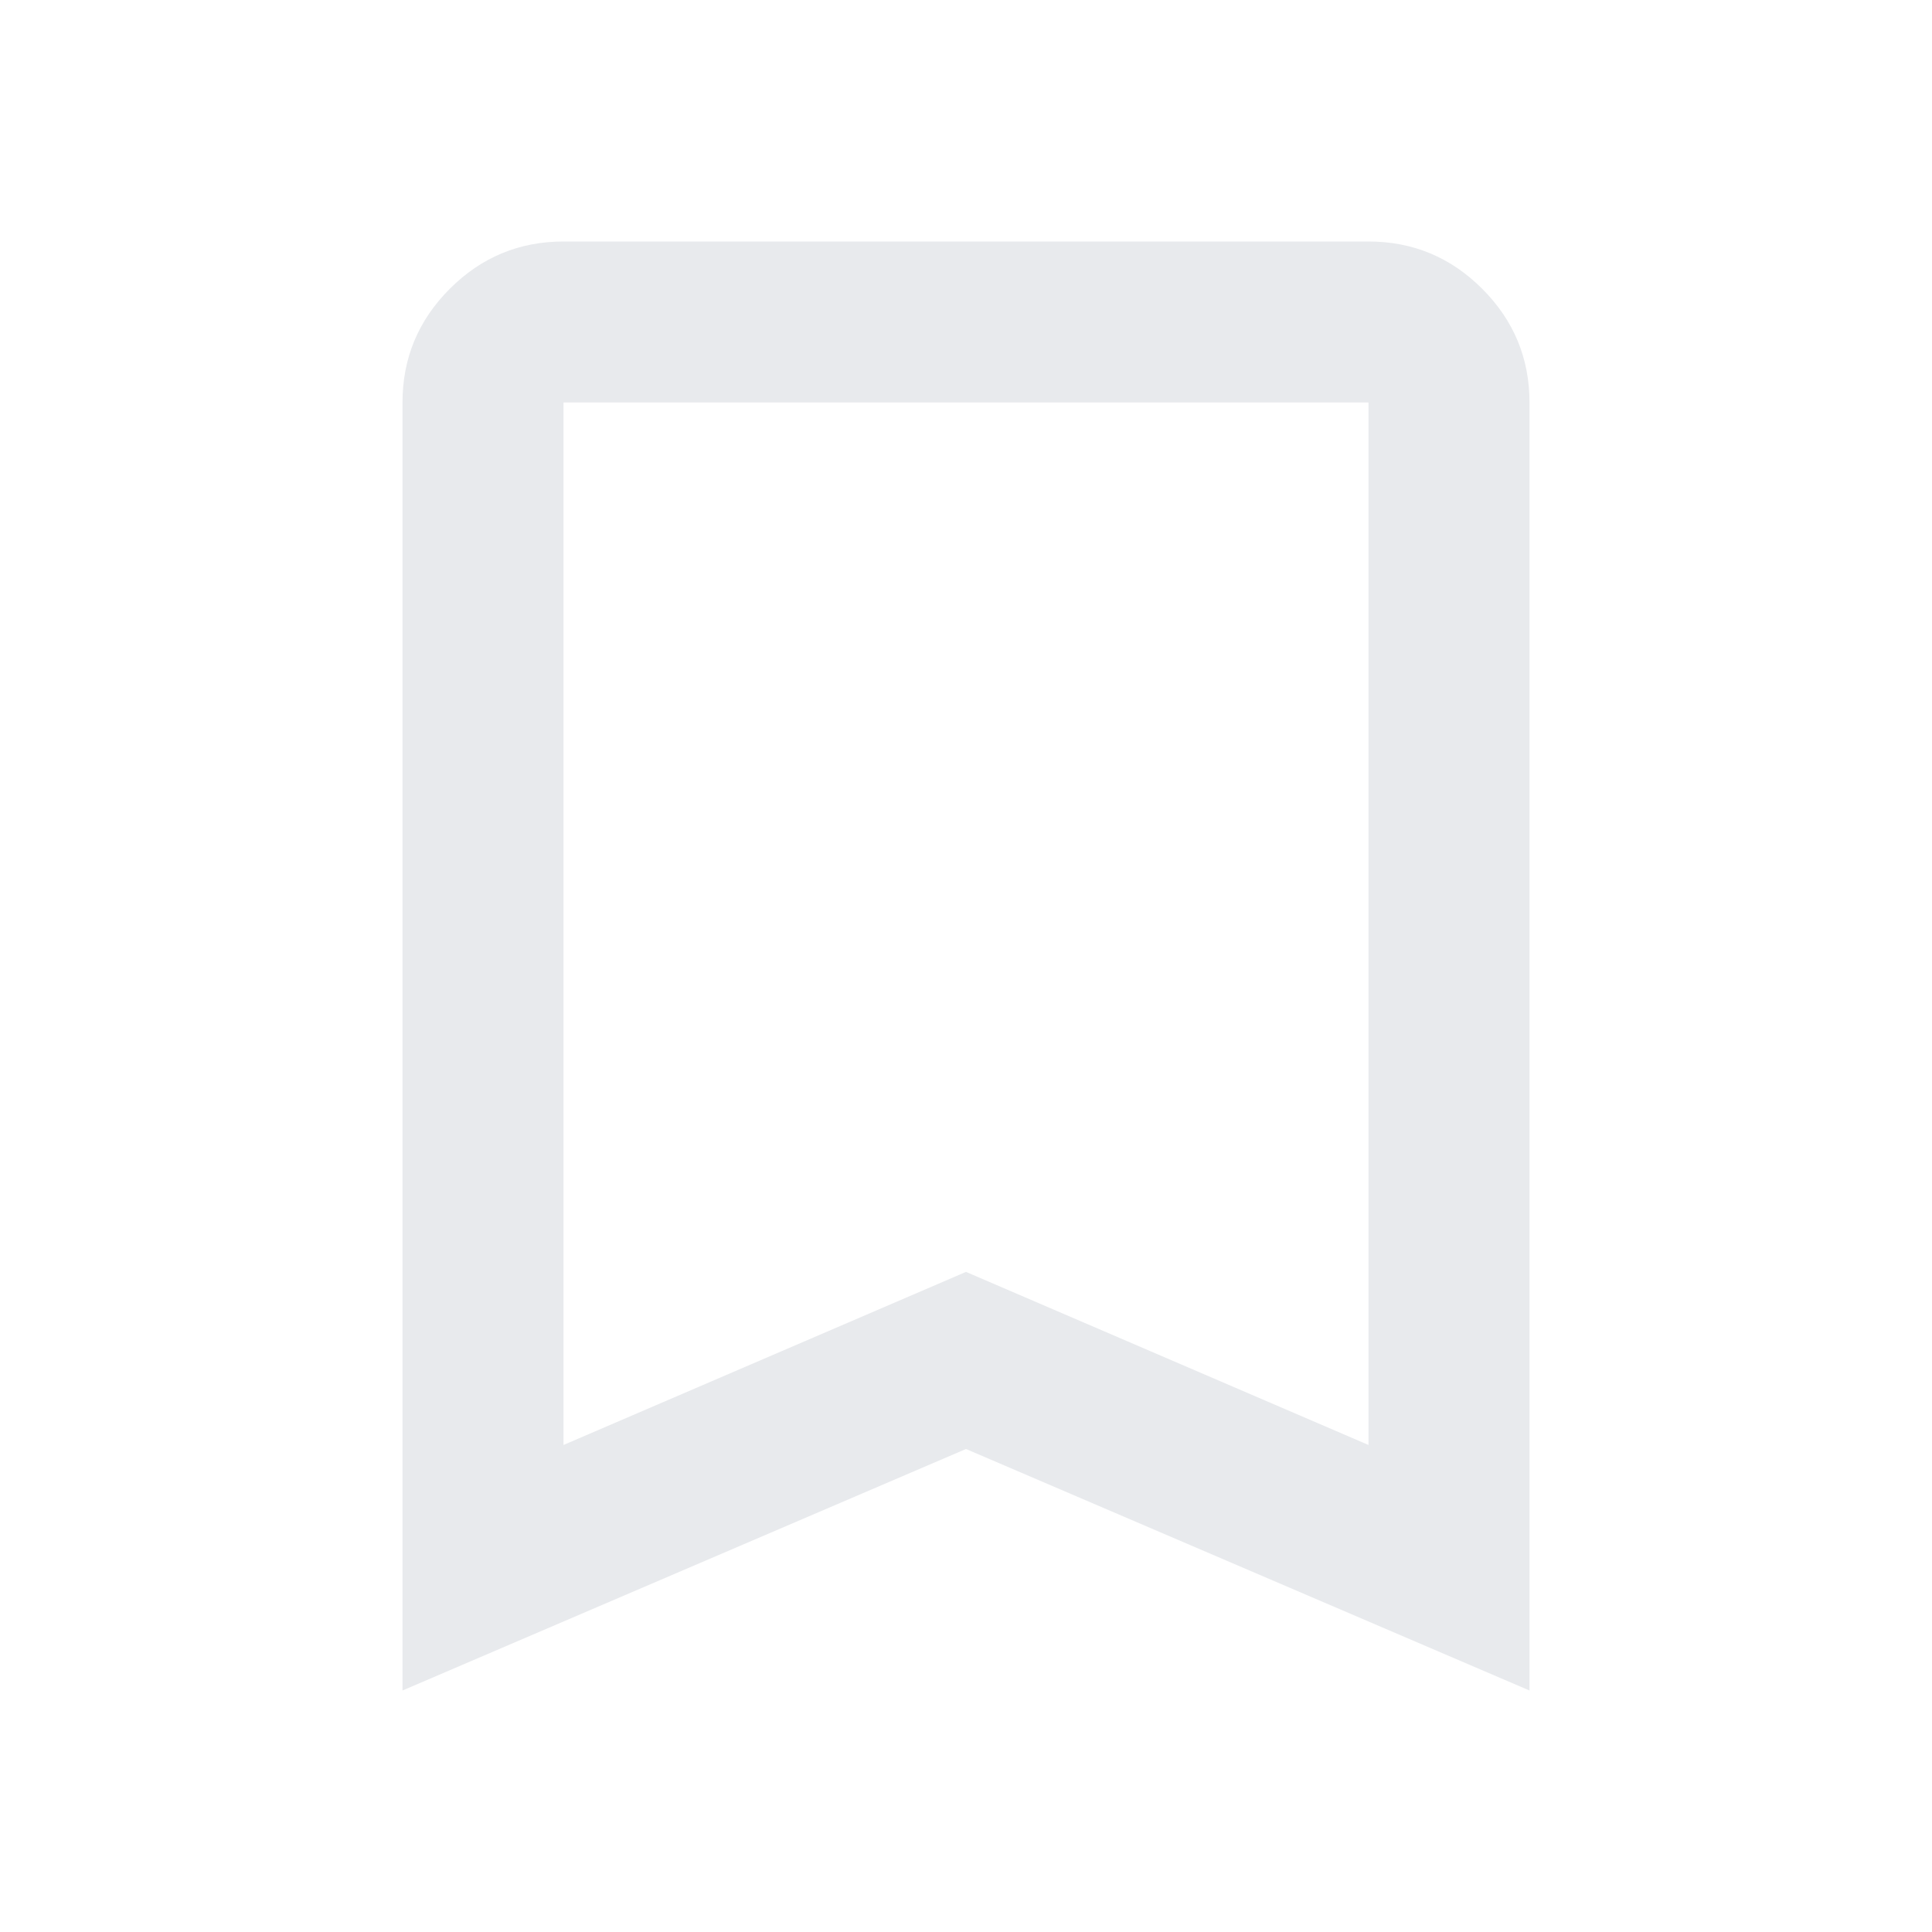
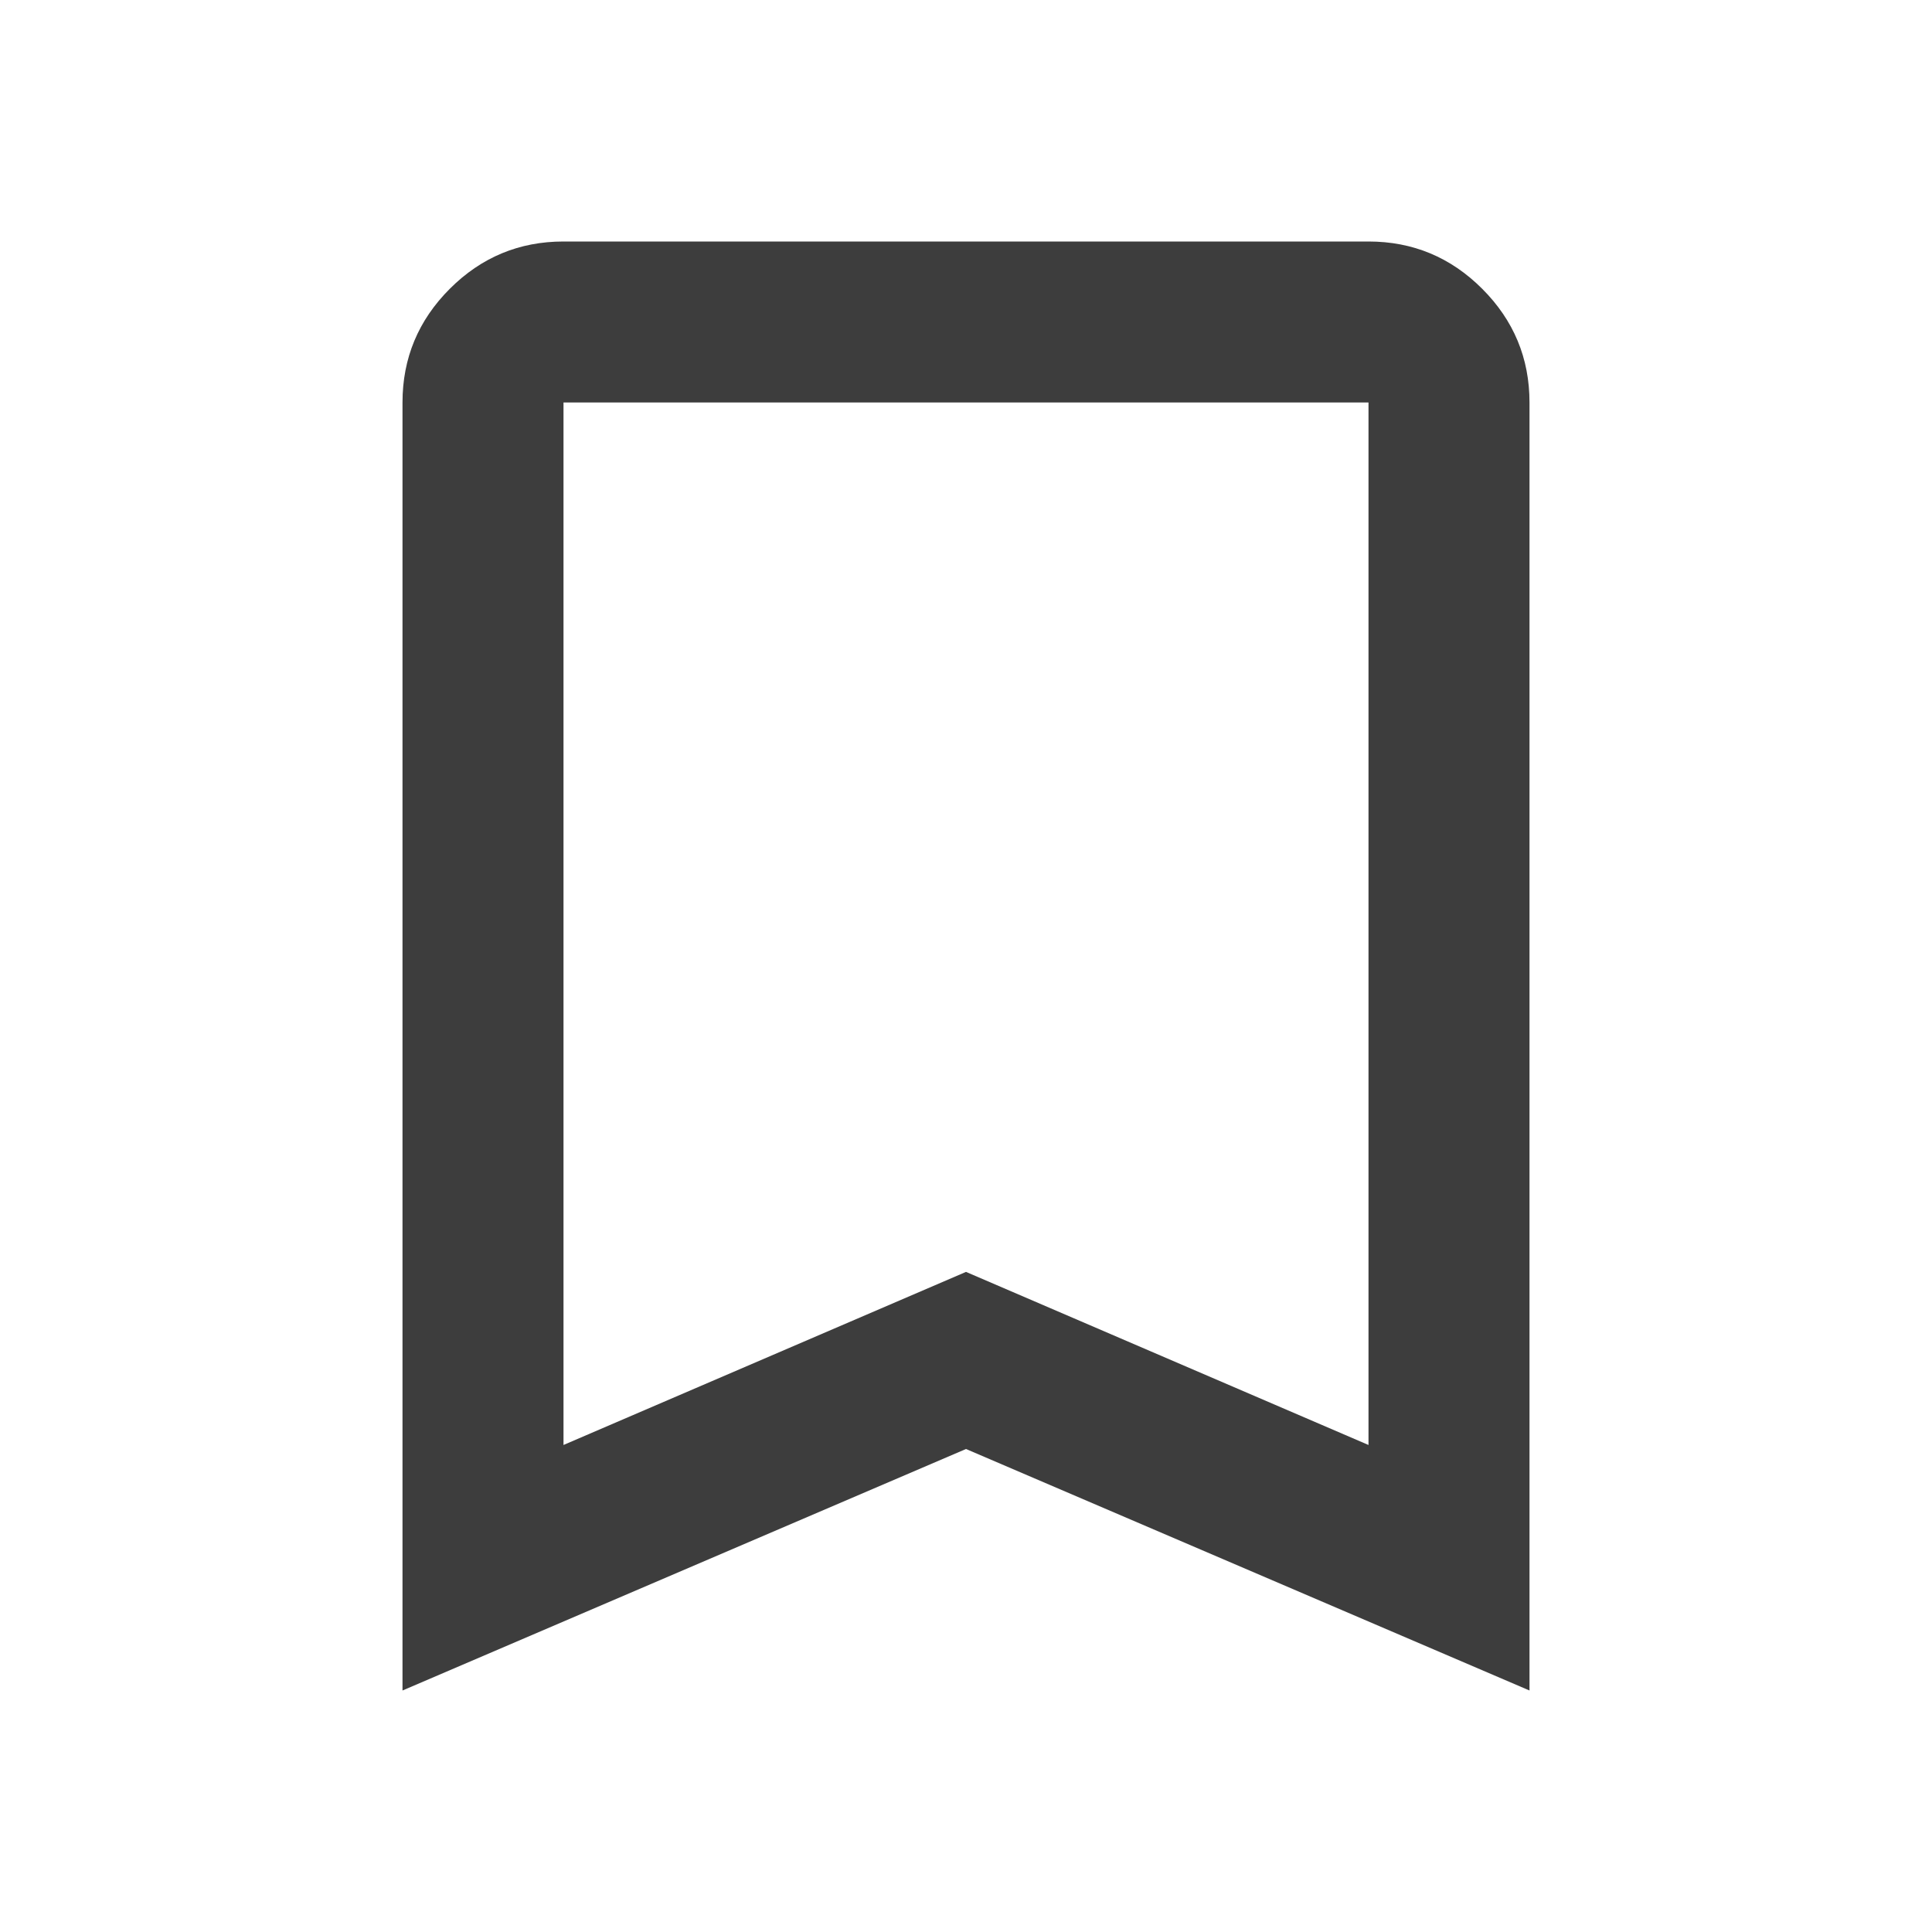
- <svg xmlns="http://www.w3.org/2000/svg" height="24px" viewBox="0 -960 960 960" width="24px" fill="#e8eaed">
+ <svg xmlns="http://www.w3.org/2000/svg" height="24px" viewBox="0 -960 960 960" width="24px" fill="#3D3D3D">
  <path d="M200-120v-640q0-33 23.5-56.5T280-840h400q33 0 56.5 23.5T760-760v640L480-240 200-120Zm80-122 200-86 200 86v-518H280v518Zm0-518h400-400Z" />
</svg>
